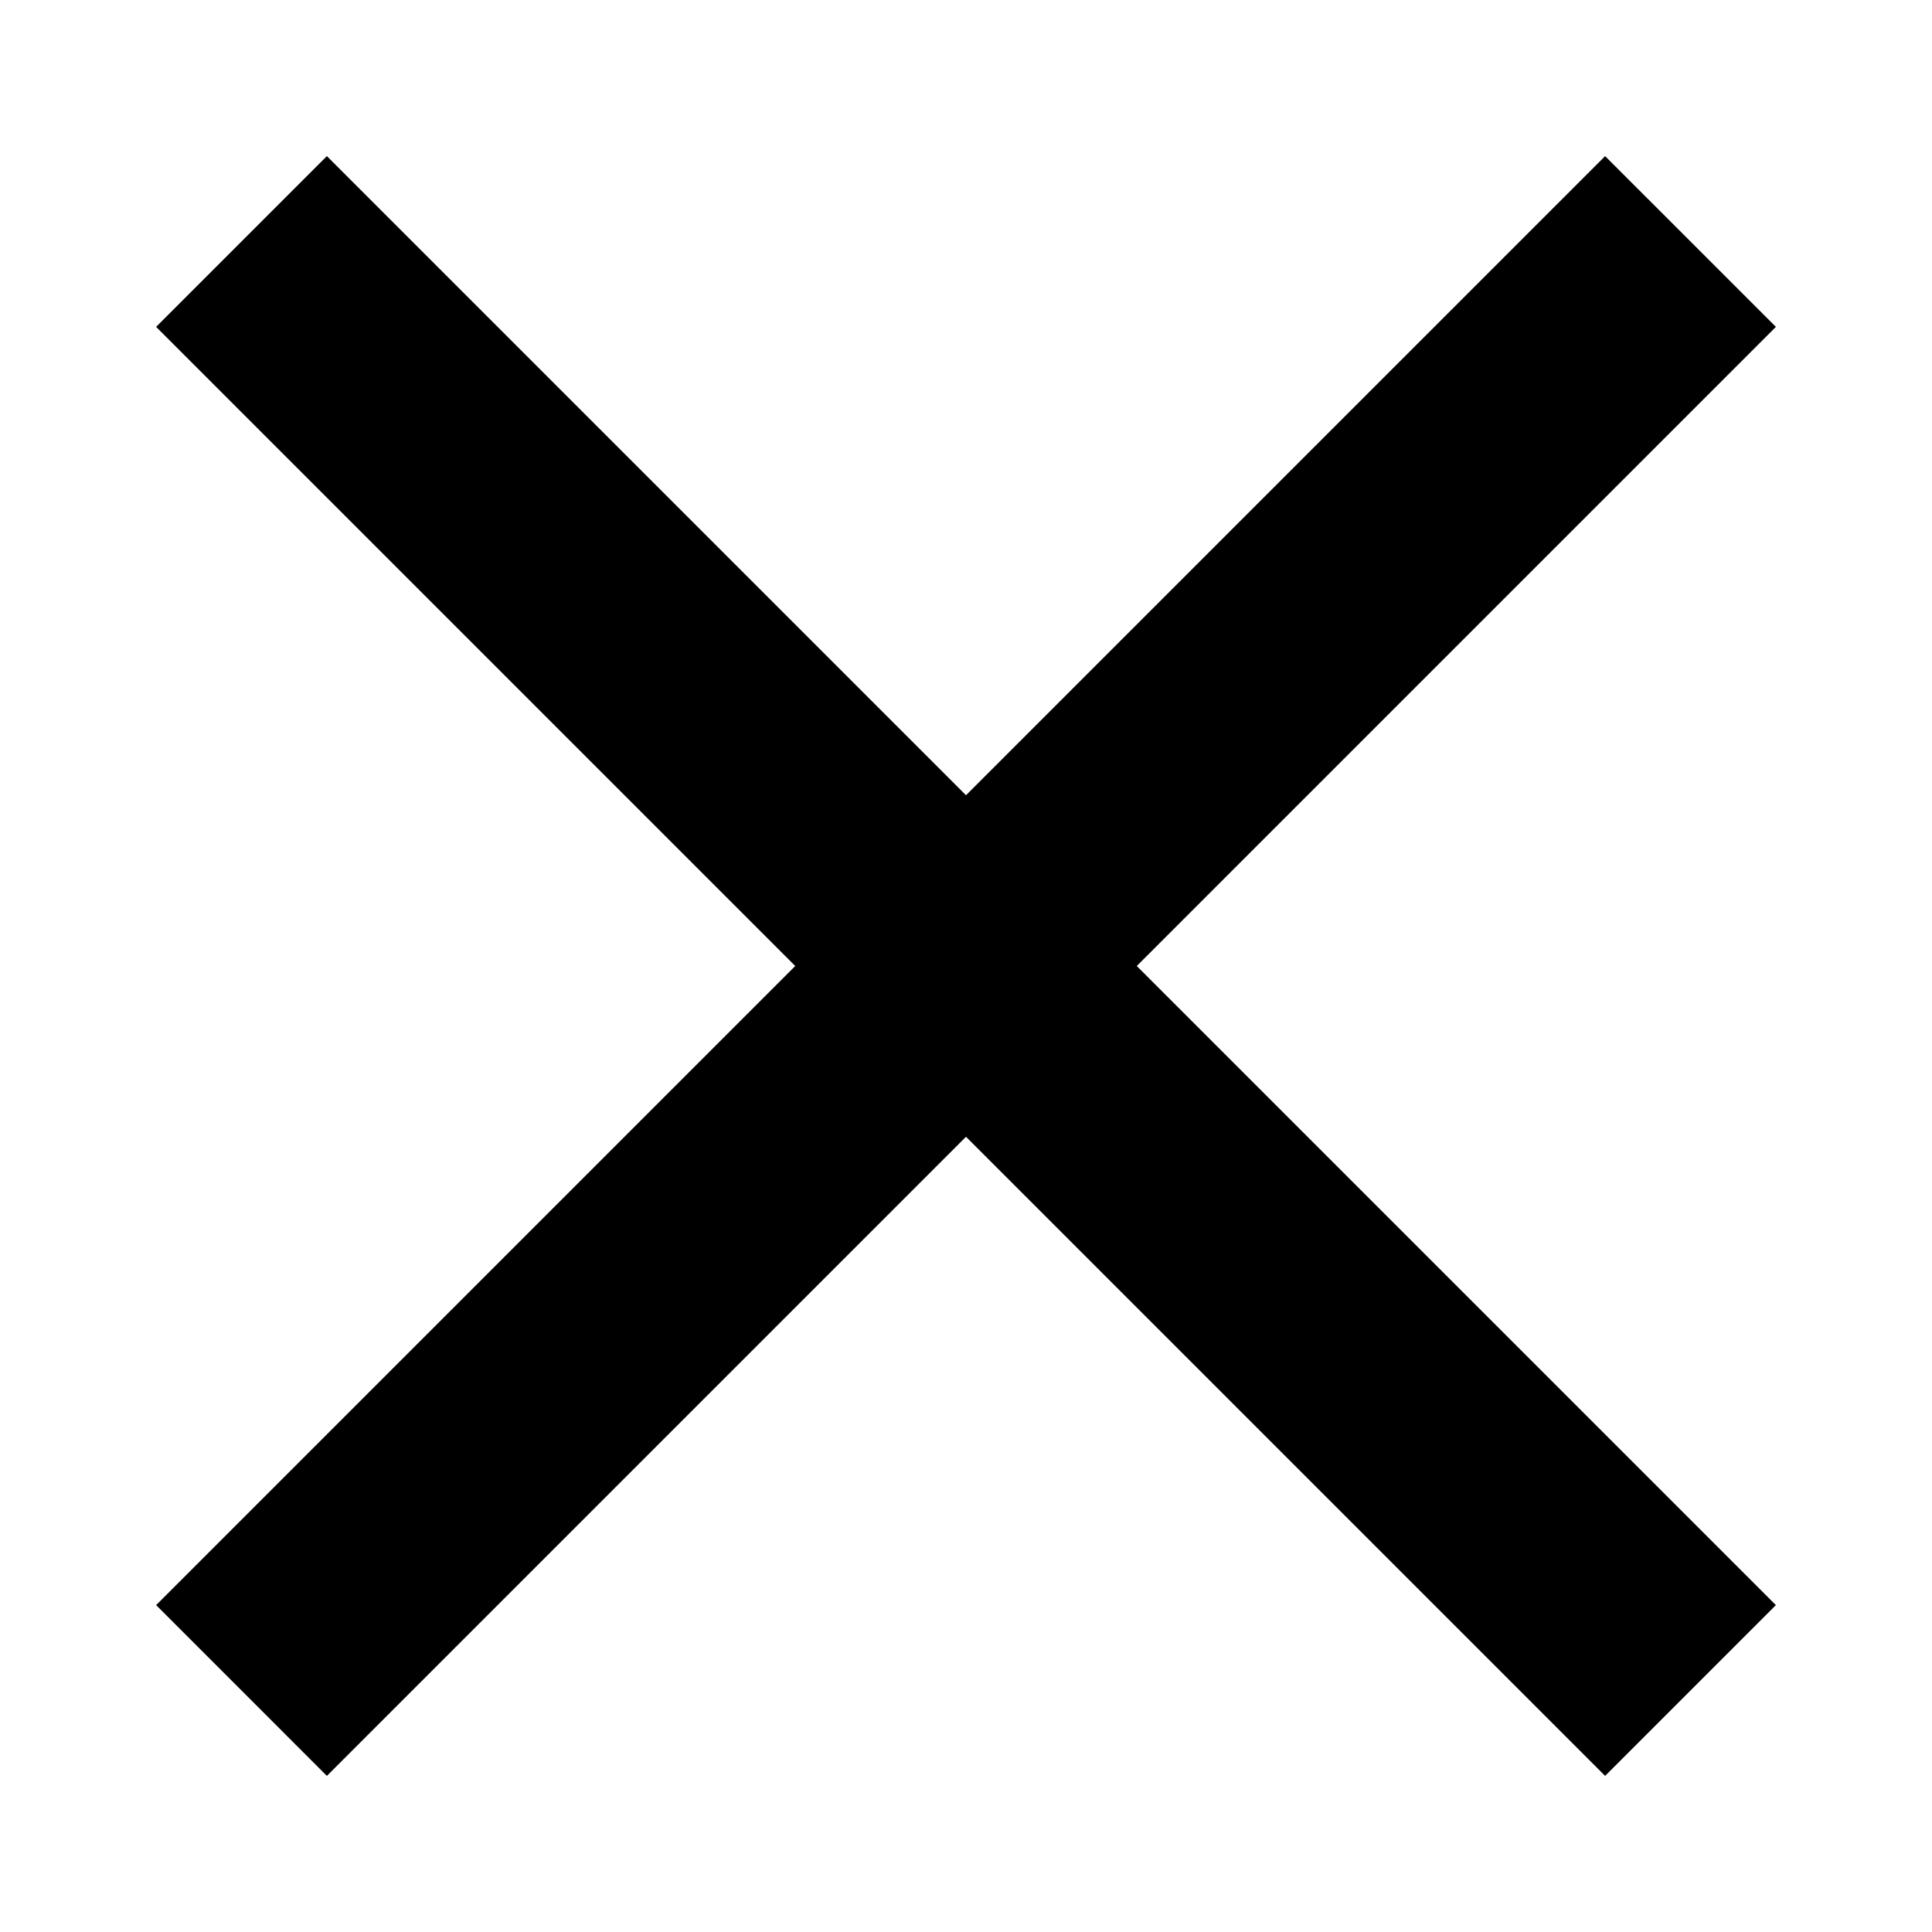
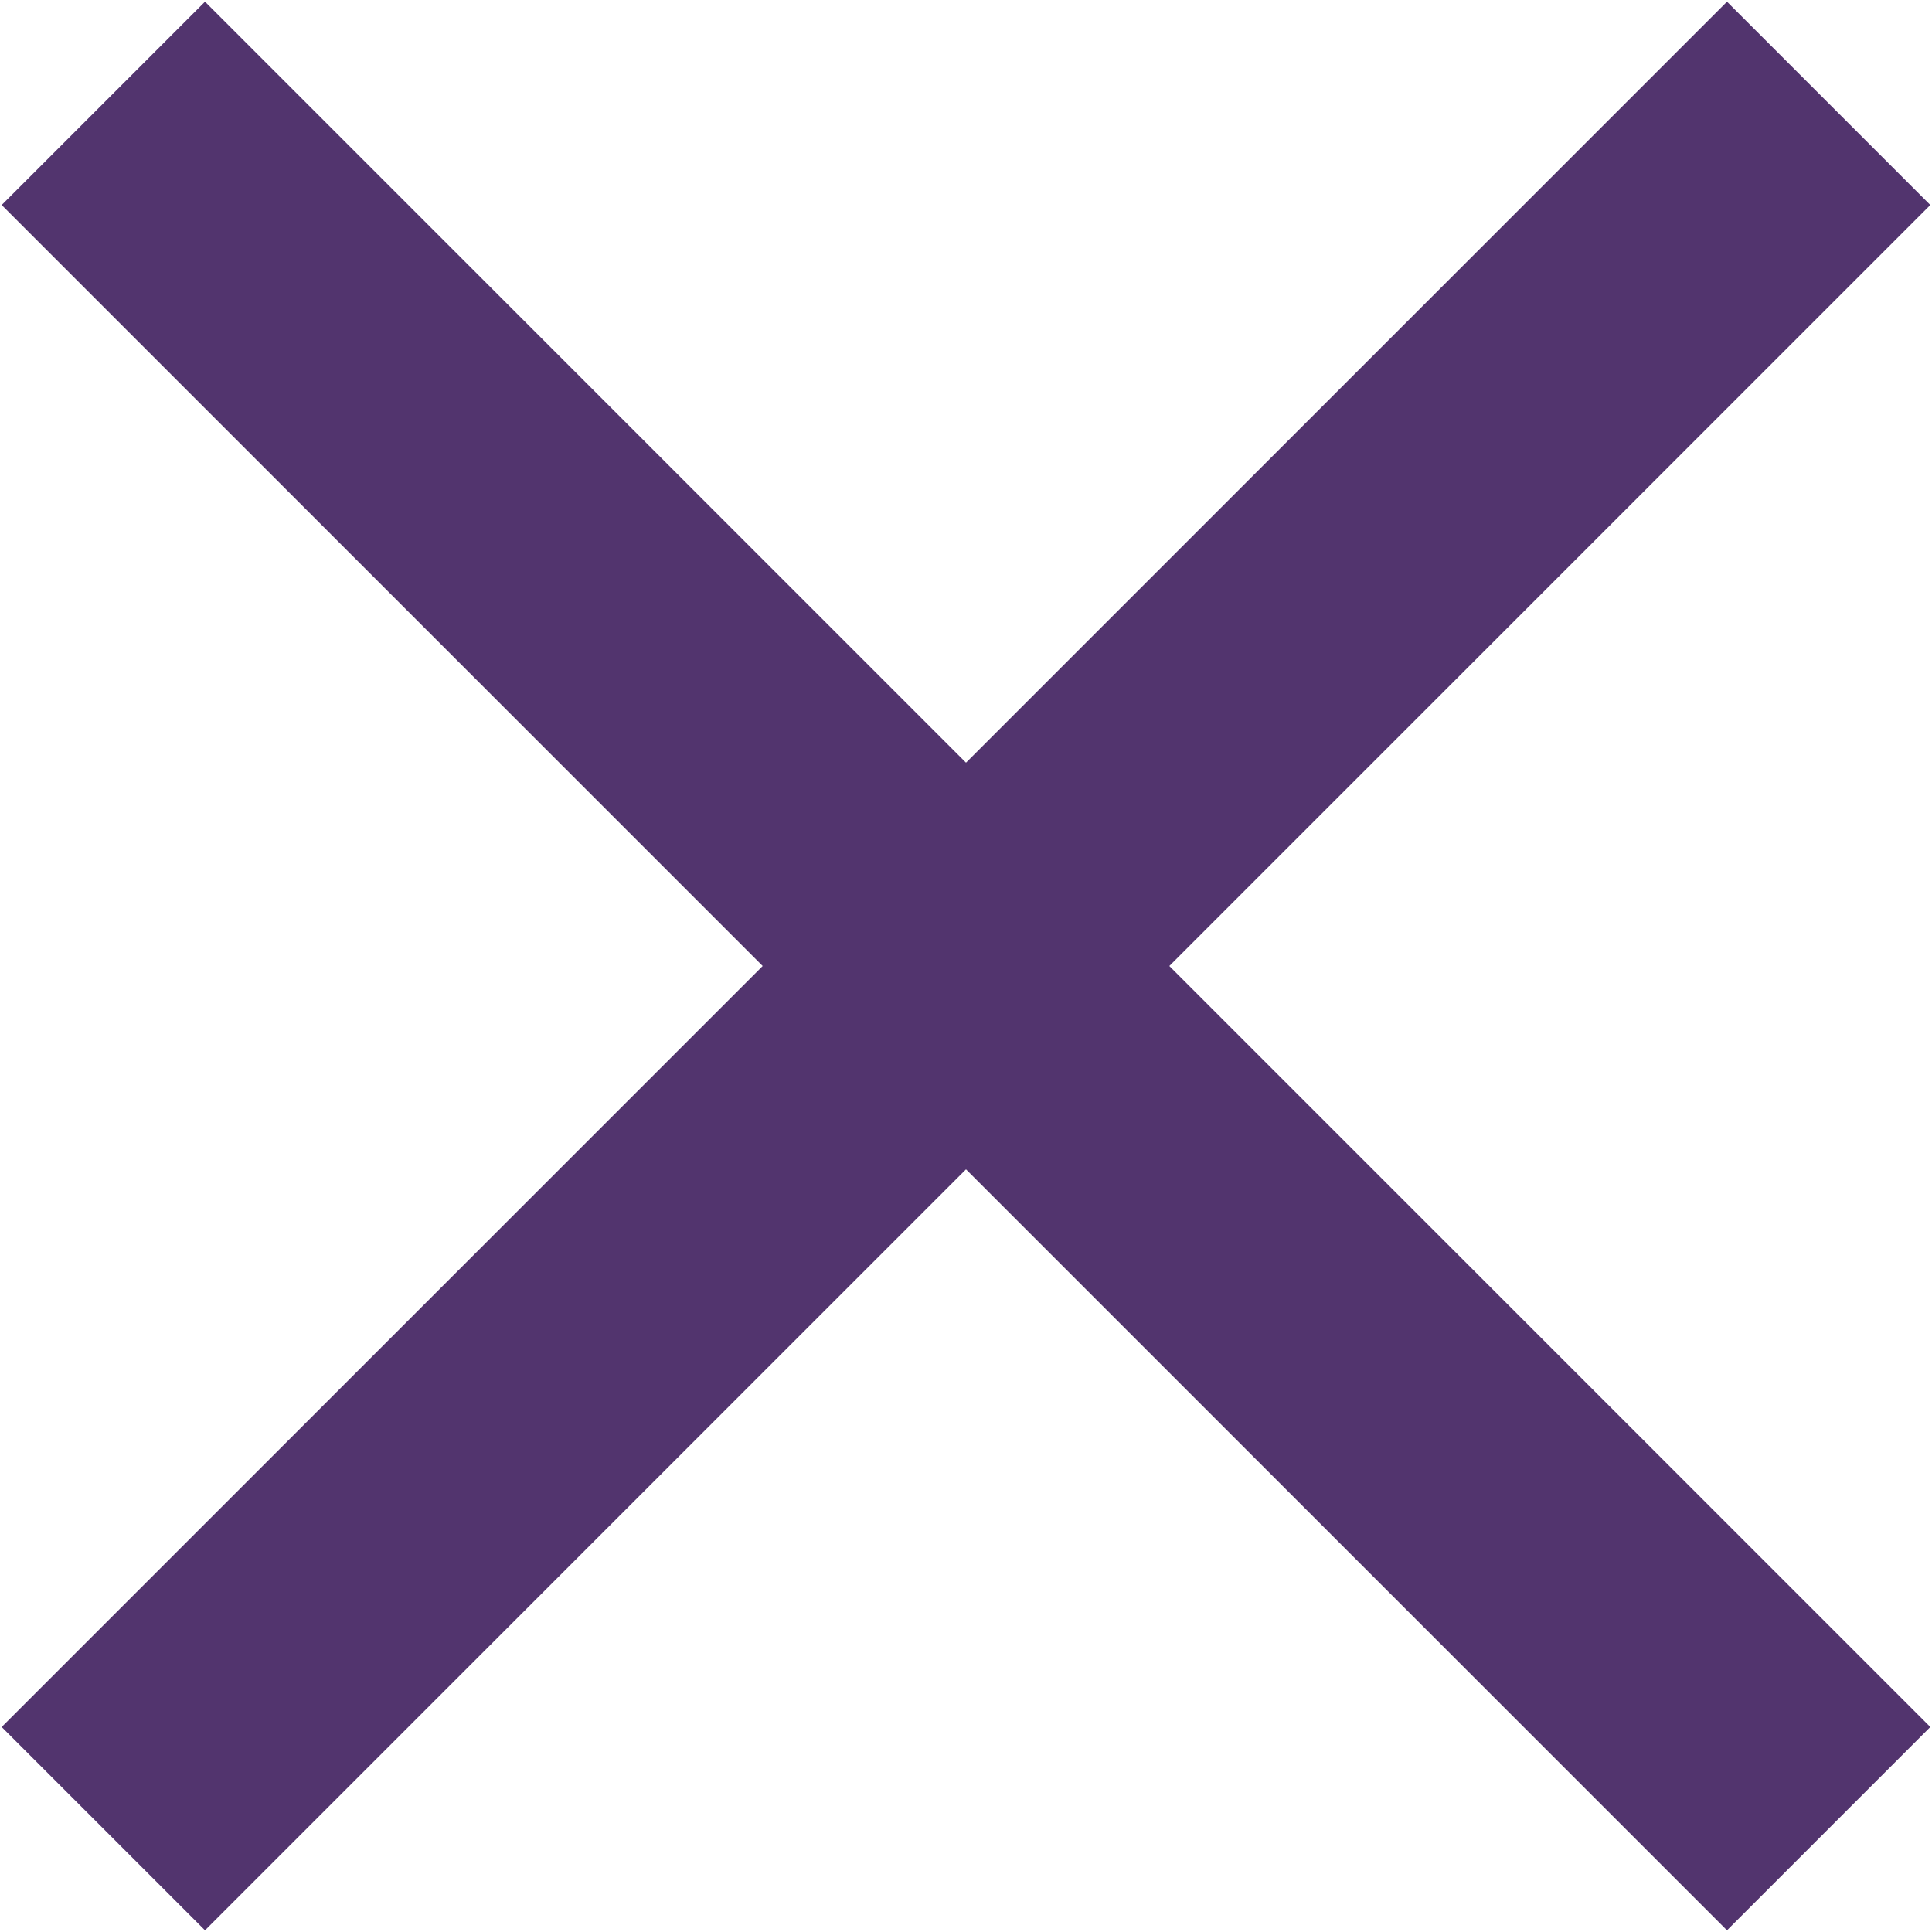
- <svg xmlns="http://www.w3.org/2000/svg" version="1.1" id="Layer_1" x="0px" y="0px" width="512px" height="512px" viewBox="0 0 512 512" enable-background="new 0 0 512 512" xml:space="preserve">
-   <polygon points="470.628,86.627 425.372,41.373 256,210.745 86.627,41.373 41.373,86.627 210.745,256 41.373,425.372   86.627,470.628 256,301.255 425.372,470.628 470.628,425.372 301.255,256 " />
+ <svg xmlns="http://www.w3.org/2000/svg" width="430px" height="430px" viewBox="0 0 430 430" version="1.1">
+   <defs />
+   <g id="Page-1" stroke="none" stroke-width="1" fill="none" fill-rule="evenodd">
+     <g id="xmark" fill-rule="nonzero" fill="#52346E">
+       <polygon id="Shape" points="429.628 45.627 384.372 0.373 215 169.745 45.627 0.373 0.373 45.627 169.745 215 0.373 384.372 45.627 429.628 215 260.255 384.372 429.628 429.628 384.372 260.255 215" />
+     </g>
+   </g>
</svg>
